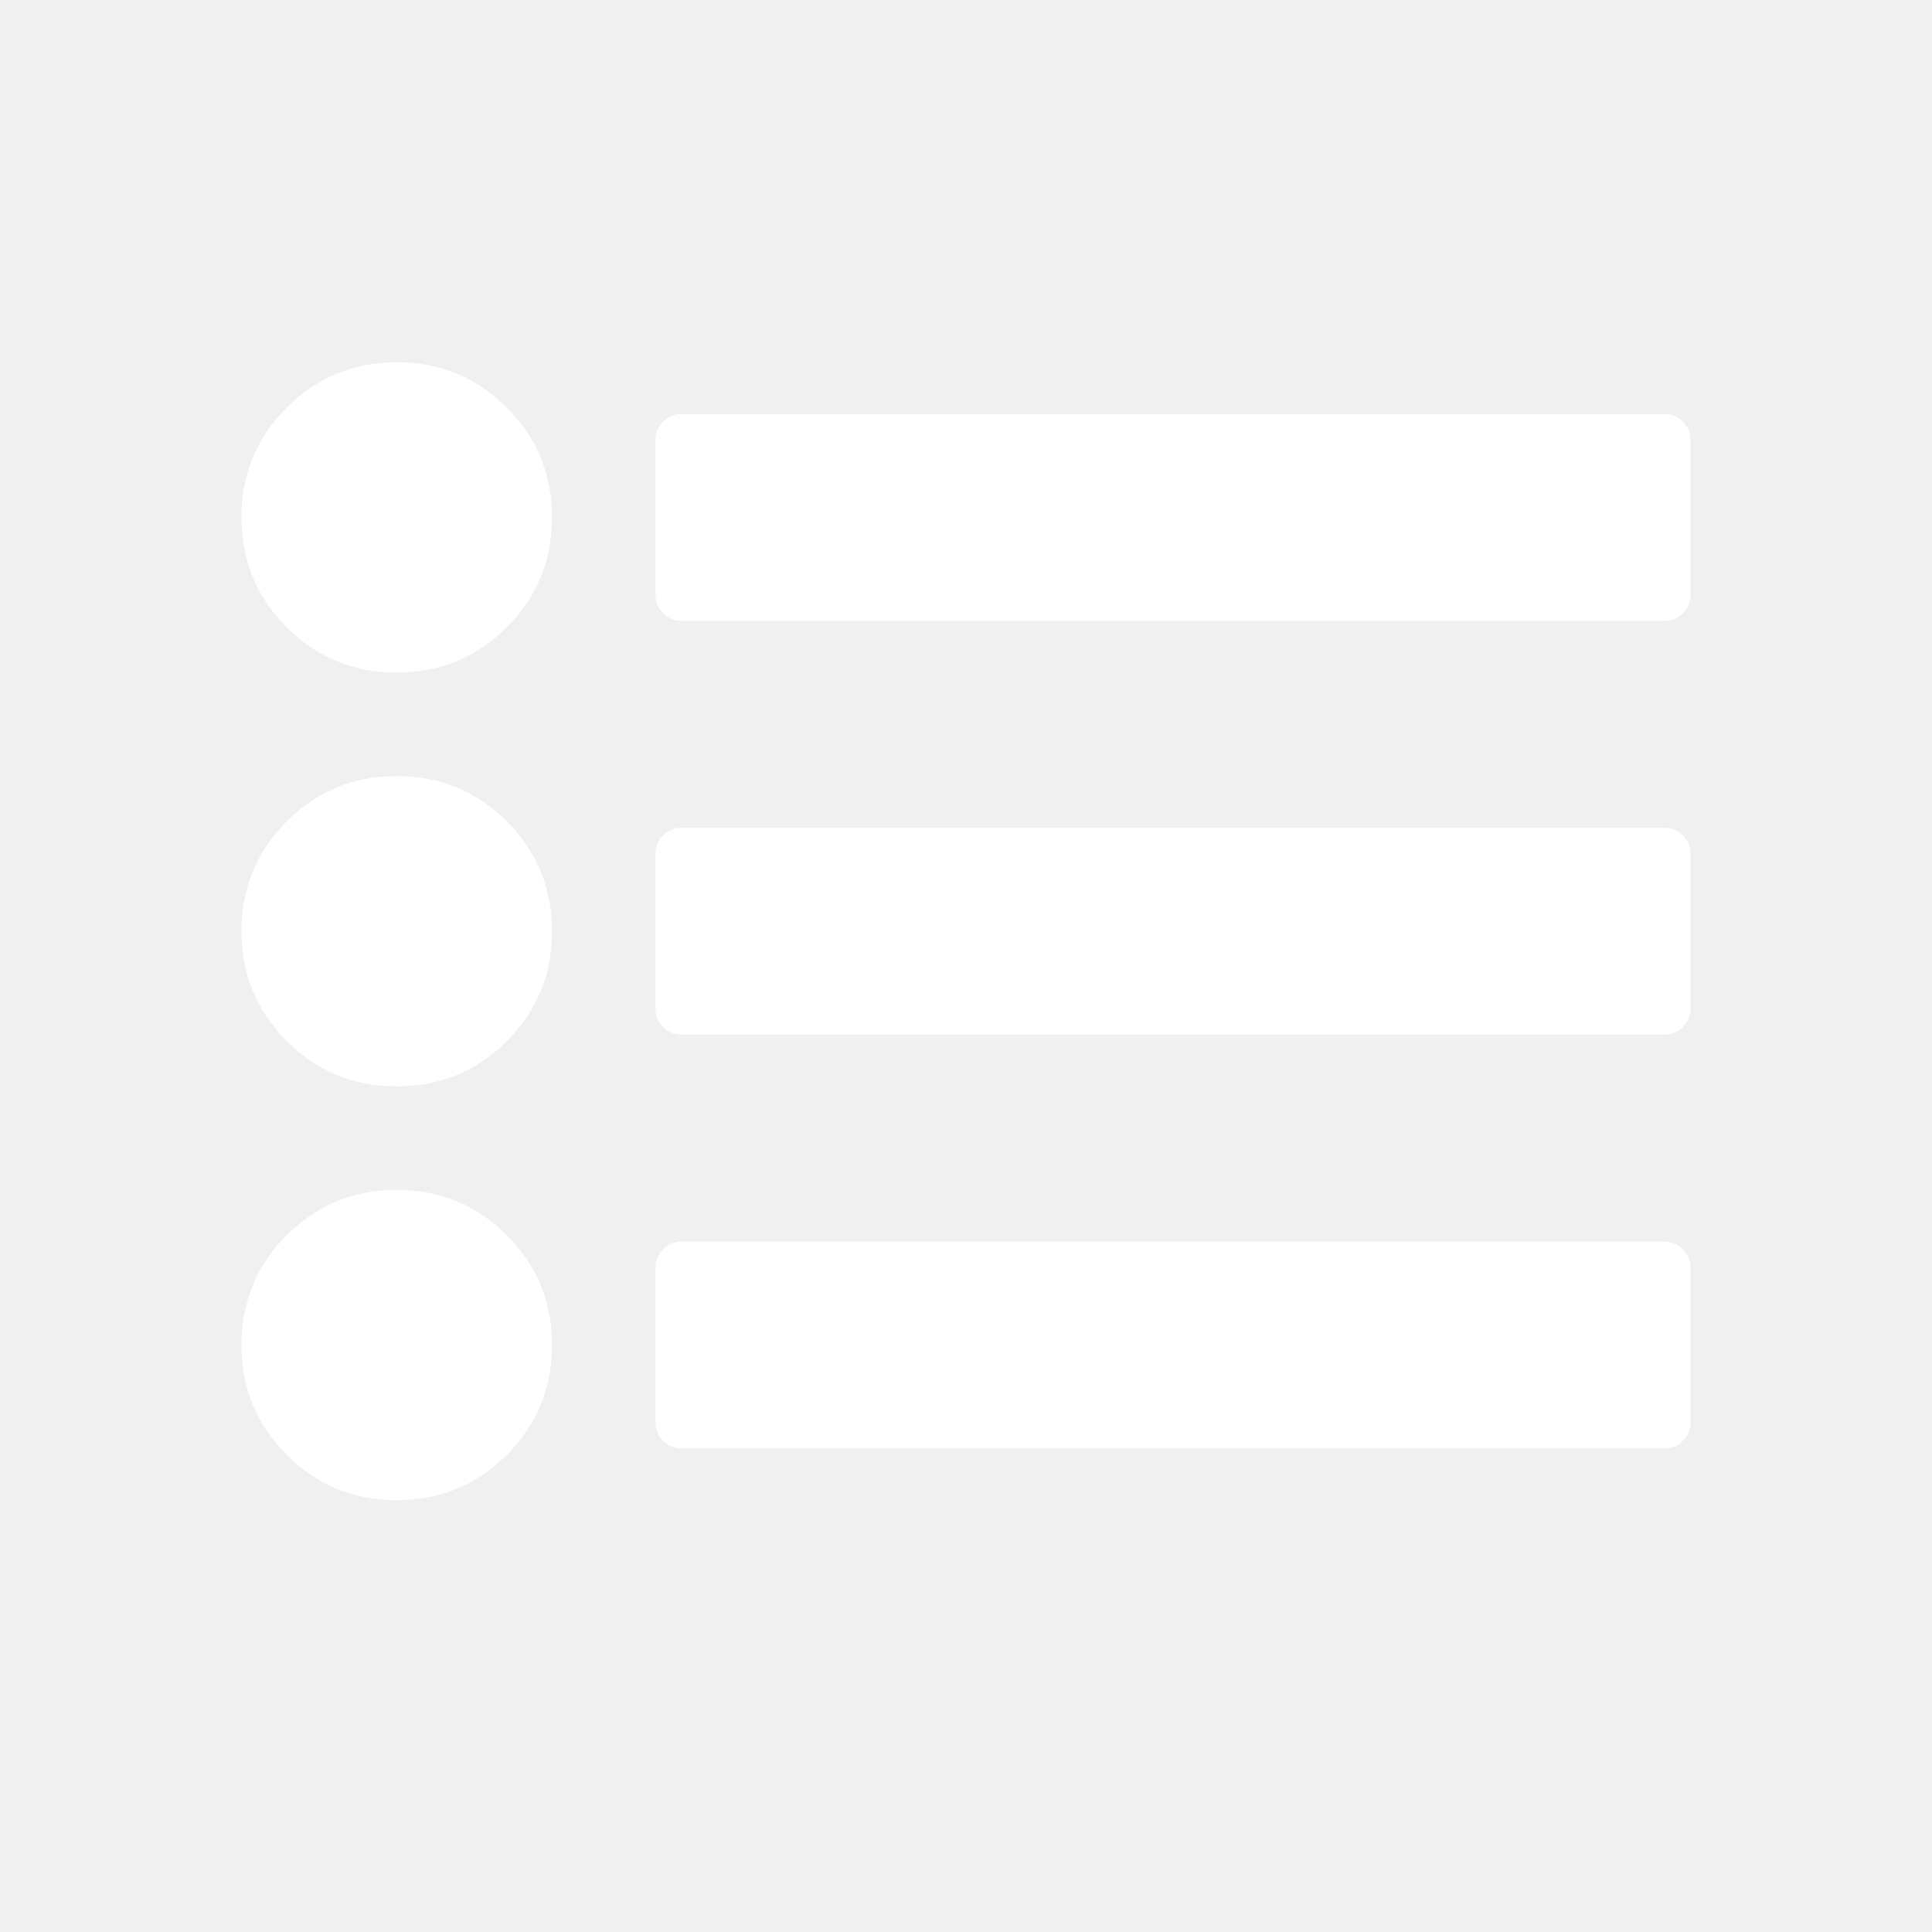
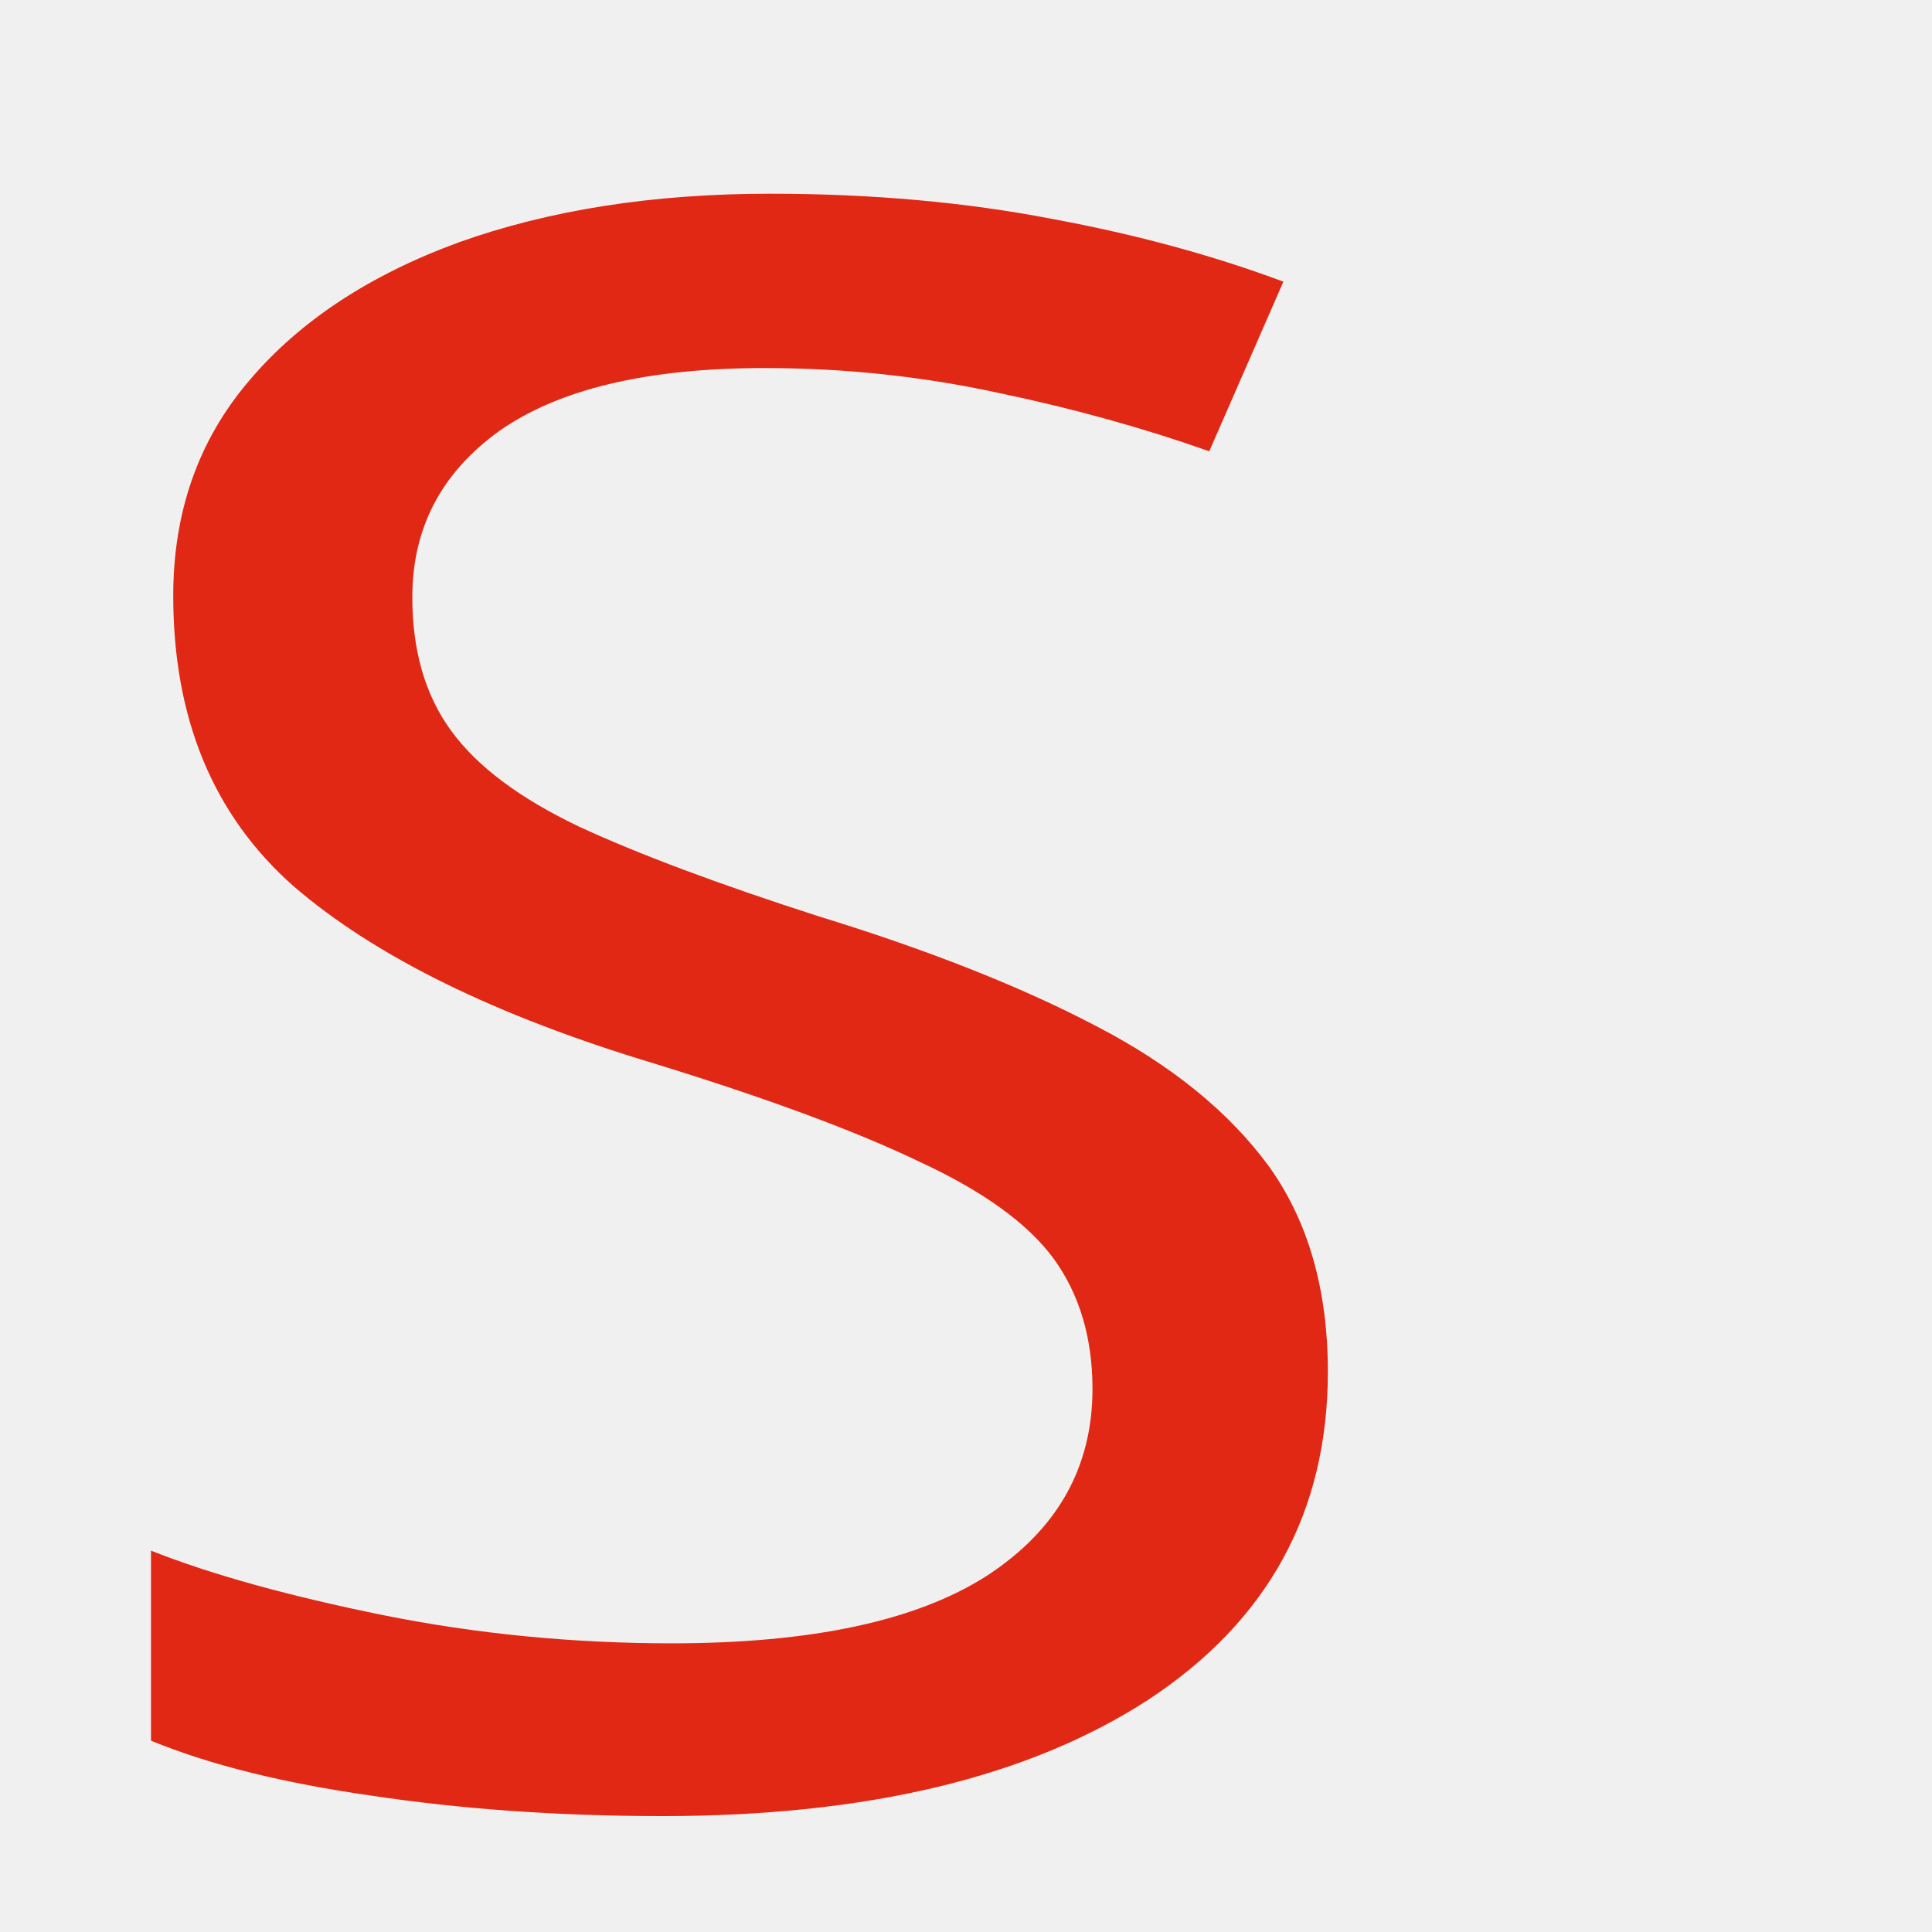
- <svg xmlns="http://www.w3.org/2000/svg" width="32px" height="32px" viewBox="0 0 32 32" version="1.1">
-   <defs />
-   <g id="Page-1" stroke="none" stroke-width="1" fill="none" fill-rule="evenodd">
-     <g id="dep" transform="translate(4, 6)" fill="#ffffff">
-       <g id="Page-1">
-         <path d="M5.143,16.278 C5.143,16.992 4.893,17.599 4.393,18.098 C3.893,18.598 3.286,18.848 2.571,18.848 C1.857,18.848 1.25,18.598 0.75,18.098 C0.25,17.599 0,16.992 0,16.278 C0,15.564 0.25,14.957 0.75,14.457 C1.25,13.958 1.857,13.708 2.571,13.708 C3.286,13.708 3.893,13.958 4.393,14.457 C4.893,14.957 5.143,15.564 5.143,16.278 L5.143,16.278 L5.143,16.278 Z M5.143,9.424 C5.143,10.138 4.893,10.745 4.393,11.245 C3.893,11.744 3.286,11.994 2.571,11.994 C1.857,11.994 1.25,11.744 0.75,11.245 C0.25,10.745 0,10.138 0,9.424 C0,8.71 0.25,8.103 0.75,7.603 C1.25,7.104 1.857,6.854 2.571,6.854 C3.286,6.854 3.893,7.104 4.393,7.603 C4.893,8.103 5.143,8.71 5.143,9.424 L5.143,9.424 L5.143,9.424 Z M24,14.993 L24,17.563 C24,17.679 23.958,17.779 23.873,17.864 C23.788,17.949 23.688,17.991 23.571,17.991 L7.286,17.991 C7.17,17.991 7.069,17.949 6.984,17.864 C6.9,17.779 6.857,17.679 6.857,17.563 L6.857,14.993 C6.857,14.877 6.9,14.776 6.984,14.692 C7.069,14.607 7.17,14.564 7.286,14.564 L23.571,14.564 C23.688,14.564 23.788,14.607 23.873,14.692 C23.958,14.776 24,14.877 24,14.993 L24,14.993 L24,14.993 Z M5.143,2.57 C5.143,3.284 4.893,3.891 4.393,4.391 C3.893,4.89 3.286,5.14 2.571,5.14 C1.857,5.14 1.25,4.89 0.75,4.391 C0.25,3.891 0,3.284 0,2.57 C0,1.856 0.25,1.249 0.75,0.75 C1.25,0.25 1.857,0 2.571,0 C3.286,0 3.893,0.25 4.393,0.75 C4.893,1.249 5.143,1.856 5.143,2.57 L5.143,2.57 L5.143,2.57 Z M24,8.139 L24,10.709 C24,10.825 23.958,10.926 23.873,11.01 C23.788,11.095 23.688,11.137 23.571,11.137 L7.286,11.137 C7.17,11.137 7.069,11.095 6.984,11.01 C6.9,10.926 6.857,10.825 6.857,10.709 L6.857,8.139 C6.857,8.023 6.9,7.922 6.984,7.838 C7.069,7.753 7.17,7.711 7.286,7.711 L23.571,7.711 C23.688,7.711 23.788,7.753 23.873,7.838 C23.958,7.922 24,8.023 24,8.139 L24,8.139 L24,8.139 Z M24,1.285 L24,3.855 C24,3.971 23.958,4.072 23.873,4.156 C23.788,4.241 23.688,4.284 23.571,4.284 L7.286,4.284 C7.17,4.284 7.069,4.241 6.984,4.156 C6.9,4.072 6.857,3.971 6.857,3.855 L6.857,1.285 C6.857,1.169 6.9,1.069 6.984,0.984 C7.069,0.899 7.17,0.857 7.286,0.857 L23.571,0.857 C23.688,0.857 23.788,0.899 23.873,0.984 C23.958,1.069 24,1.169 24,1.285 L24,1.285 L24,1.285 Z" id="Shape" />
-       </g>
-     </g>
+ <svg xmlns="http://www.w3.org/2000/svg" width="32" height="32">
+   <g>
+     <rect fill="none" id="canvas_background" height="402" width="582" y="-1" x="-1" />
+   </g>
+   <g>
+     <text font-weight="normal" font-style="normal" stroke="#fcfcfc" transform="matrix(1.964608,0,0,1.664827,-14.88118,14.14702) " xml:space="preserve" text-anchor="start" font-family="Euphoria, sans-serif" font-size="22" id="svg_1" y="9.35" x="7.724" stroke-width="0" fill="#e02814">S</text>
  </g>
</svg>
